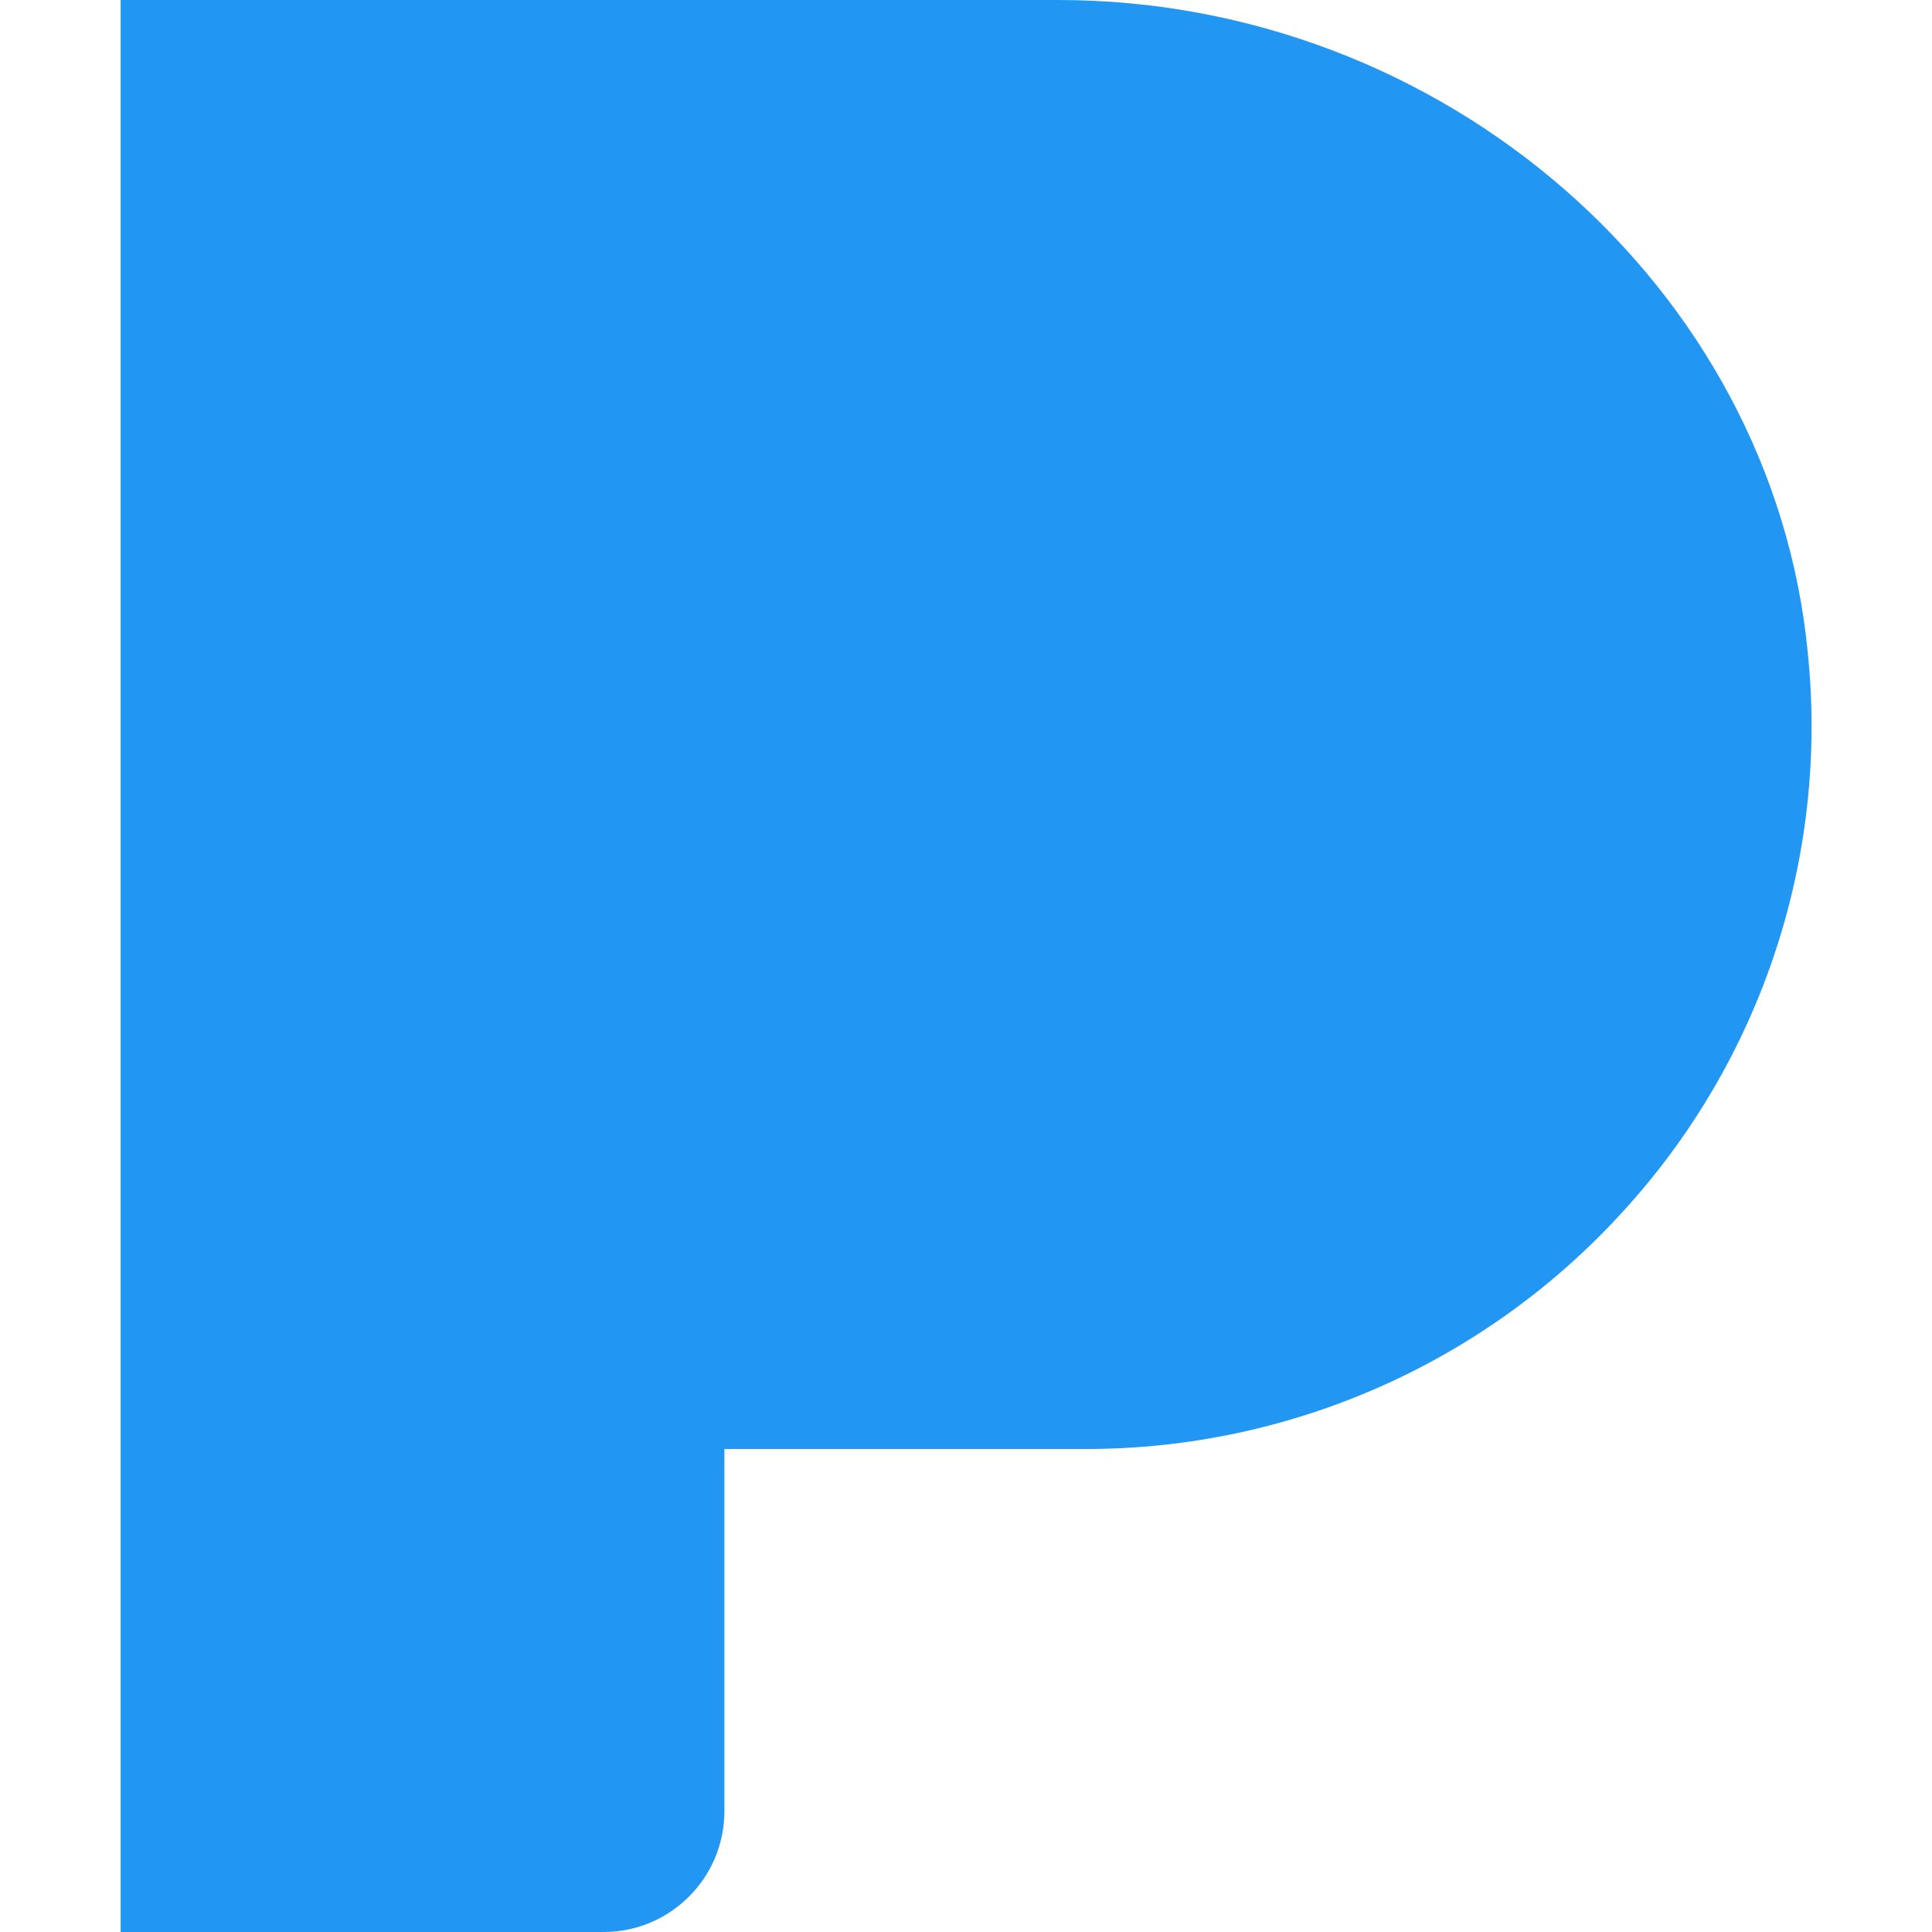
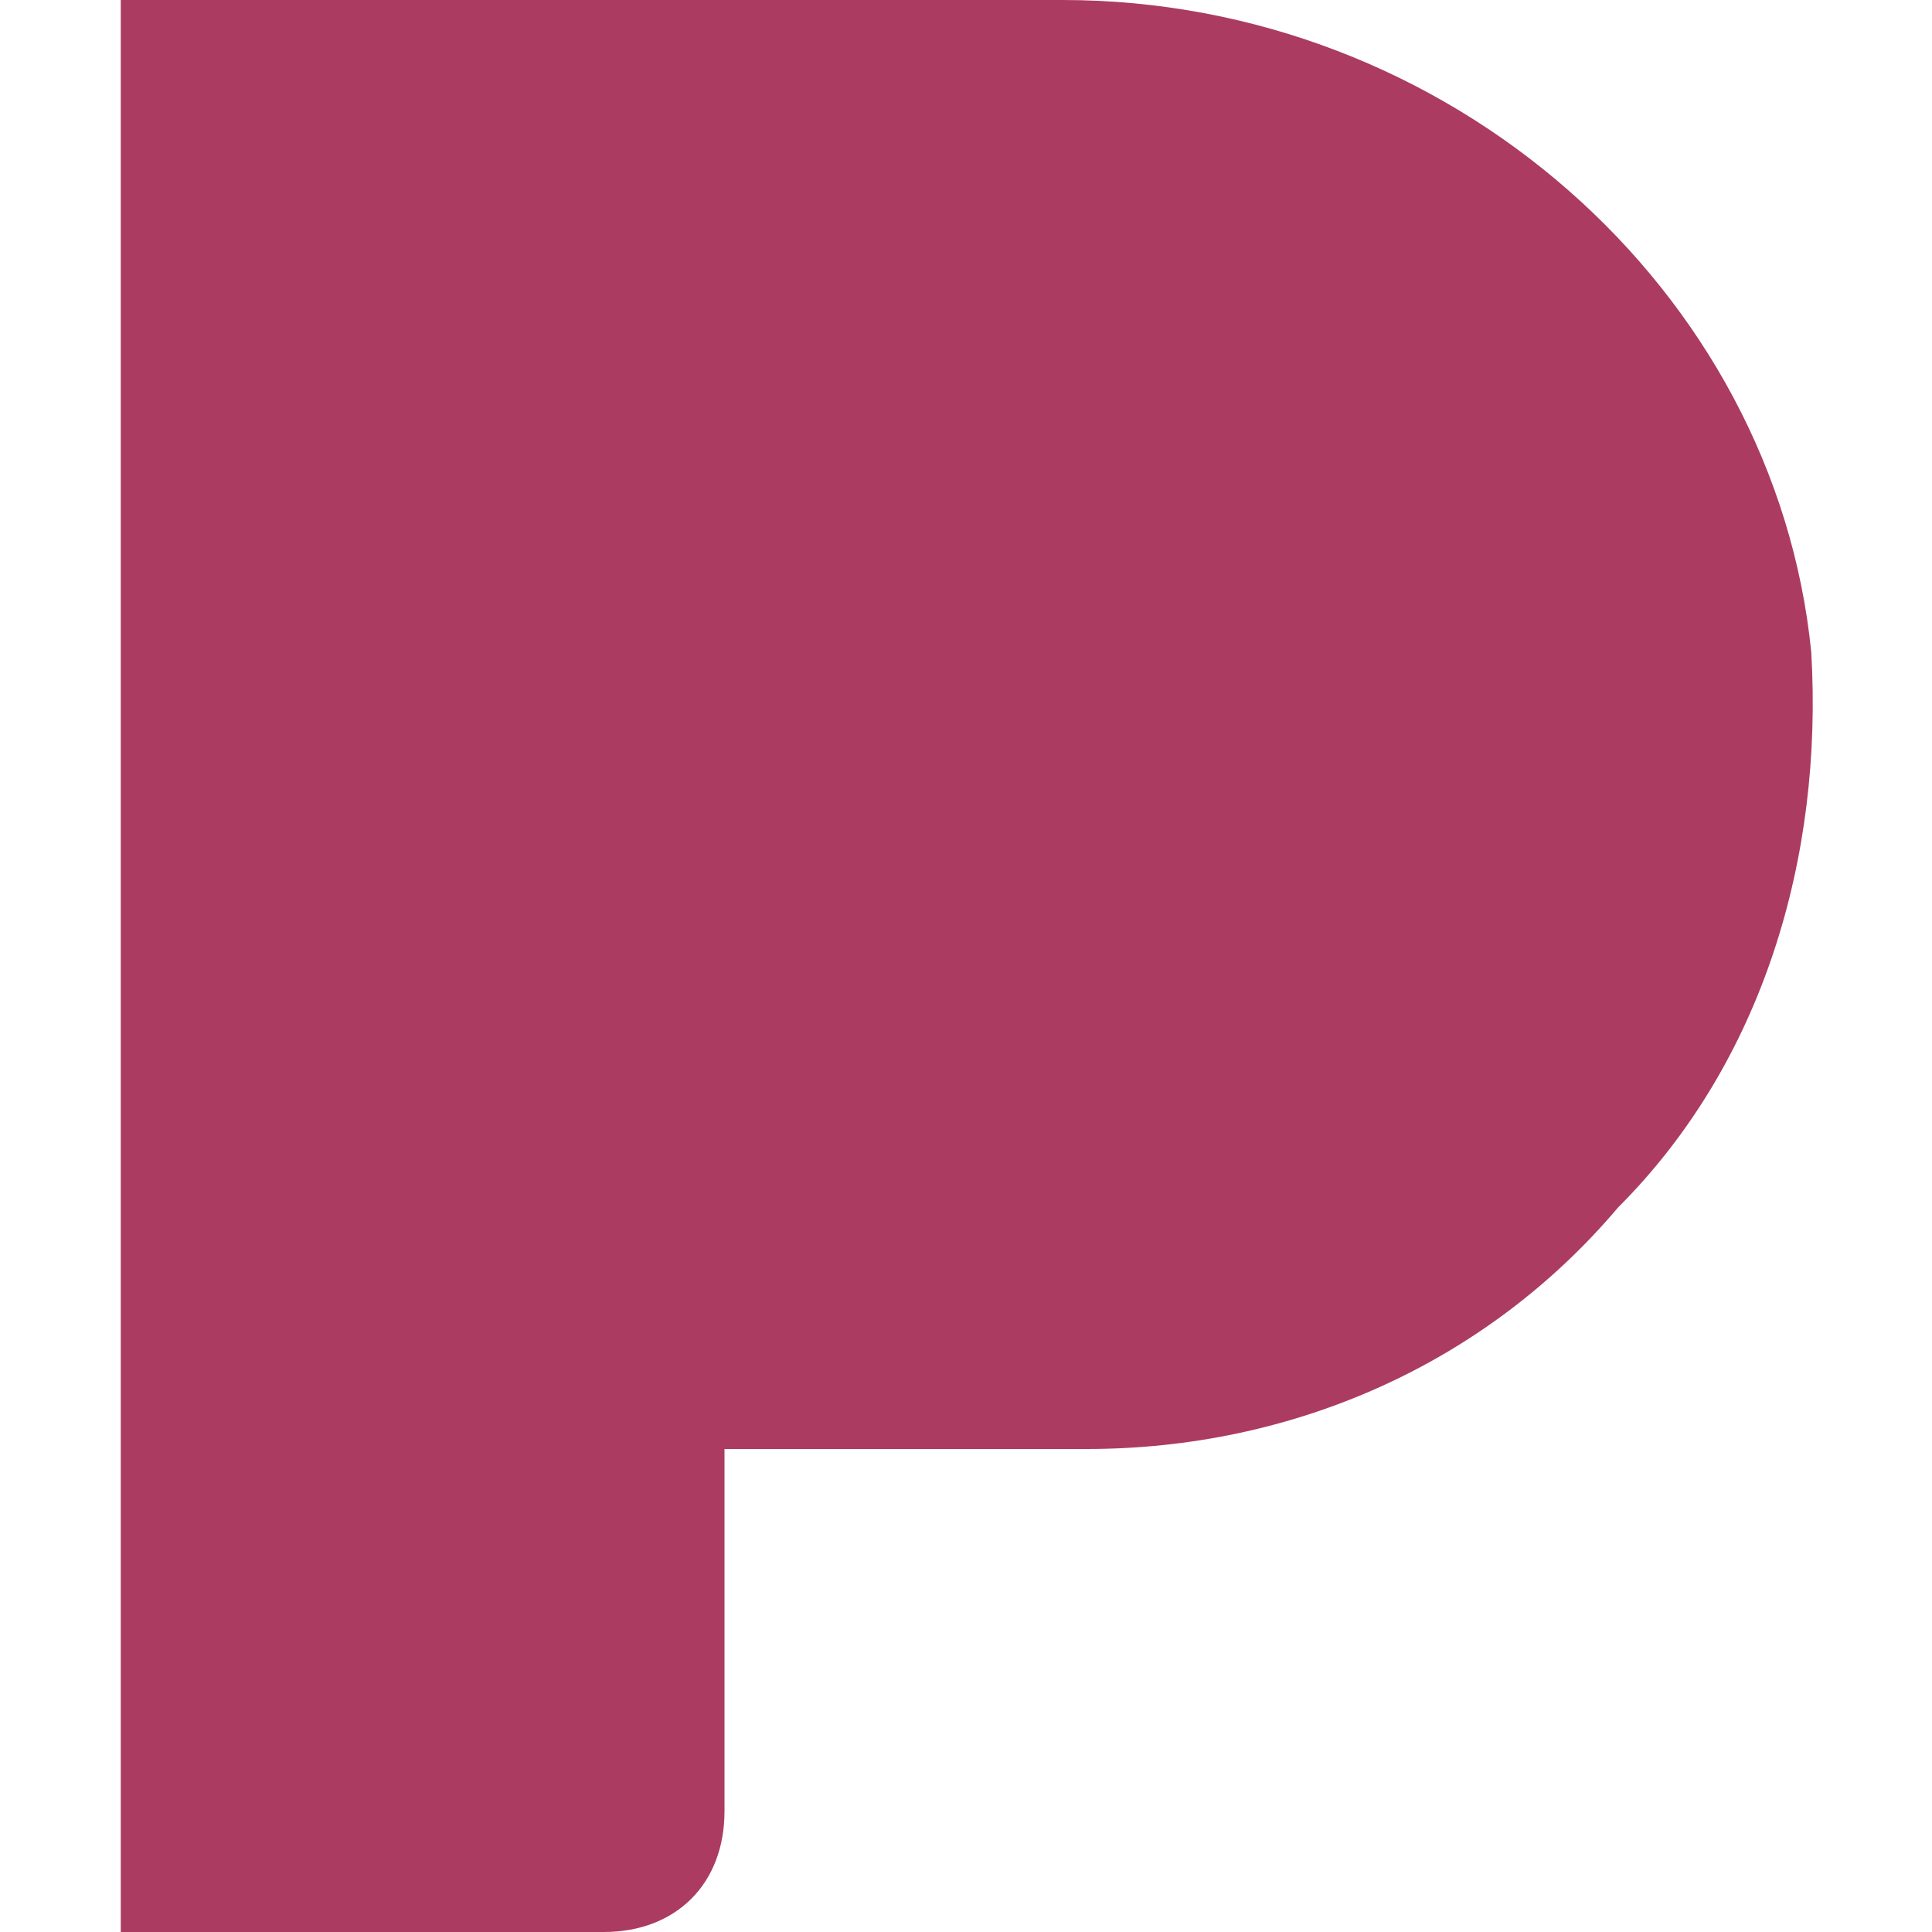
- <svg xmlns="http://www.w3.org/2000/svg" version="1.1" id="Layer_1" x="0px" y="0px" viewBox="0 0 16 16" xml:space="preserve">
-   <path d="M14.972 5.412C14.682 2.377 11.955 0 8.763 0H.999v16h4c.551 0 1-.448 1-1v-3h3a6.01 6.01 0 0 0 4.44-1.965 5.951 5.951 0 0 0 1.533-4.623z" fill="#2196F3" />
+ <svg xmlns="http://www.w3.org/2000/svg" version="1.1" id="Layer_1" x="0px" y="0px" viewBox="0 0 16 16" style="enable-background:new 0 0 16 16;" xml:space="preserve">
+   <style type="text/css">
+ 	.st0{fill:#AC3B61;}
+ </style>
+   <path class="st0" d="M15,5.4C14.7,2.4,12,0,8.8,0H1v16h4c0.6,0,1-0.4,1-1v-3h3c1.7,0,3.3-0.7,4.4-2C14.6,8.8,15.1,7.1,15,5.4z" />
</svg>
